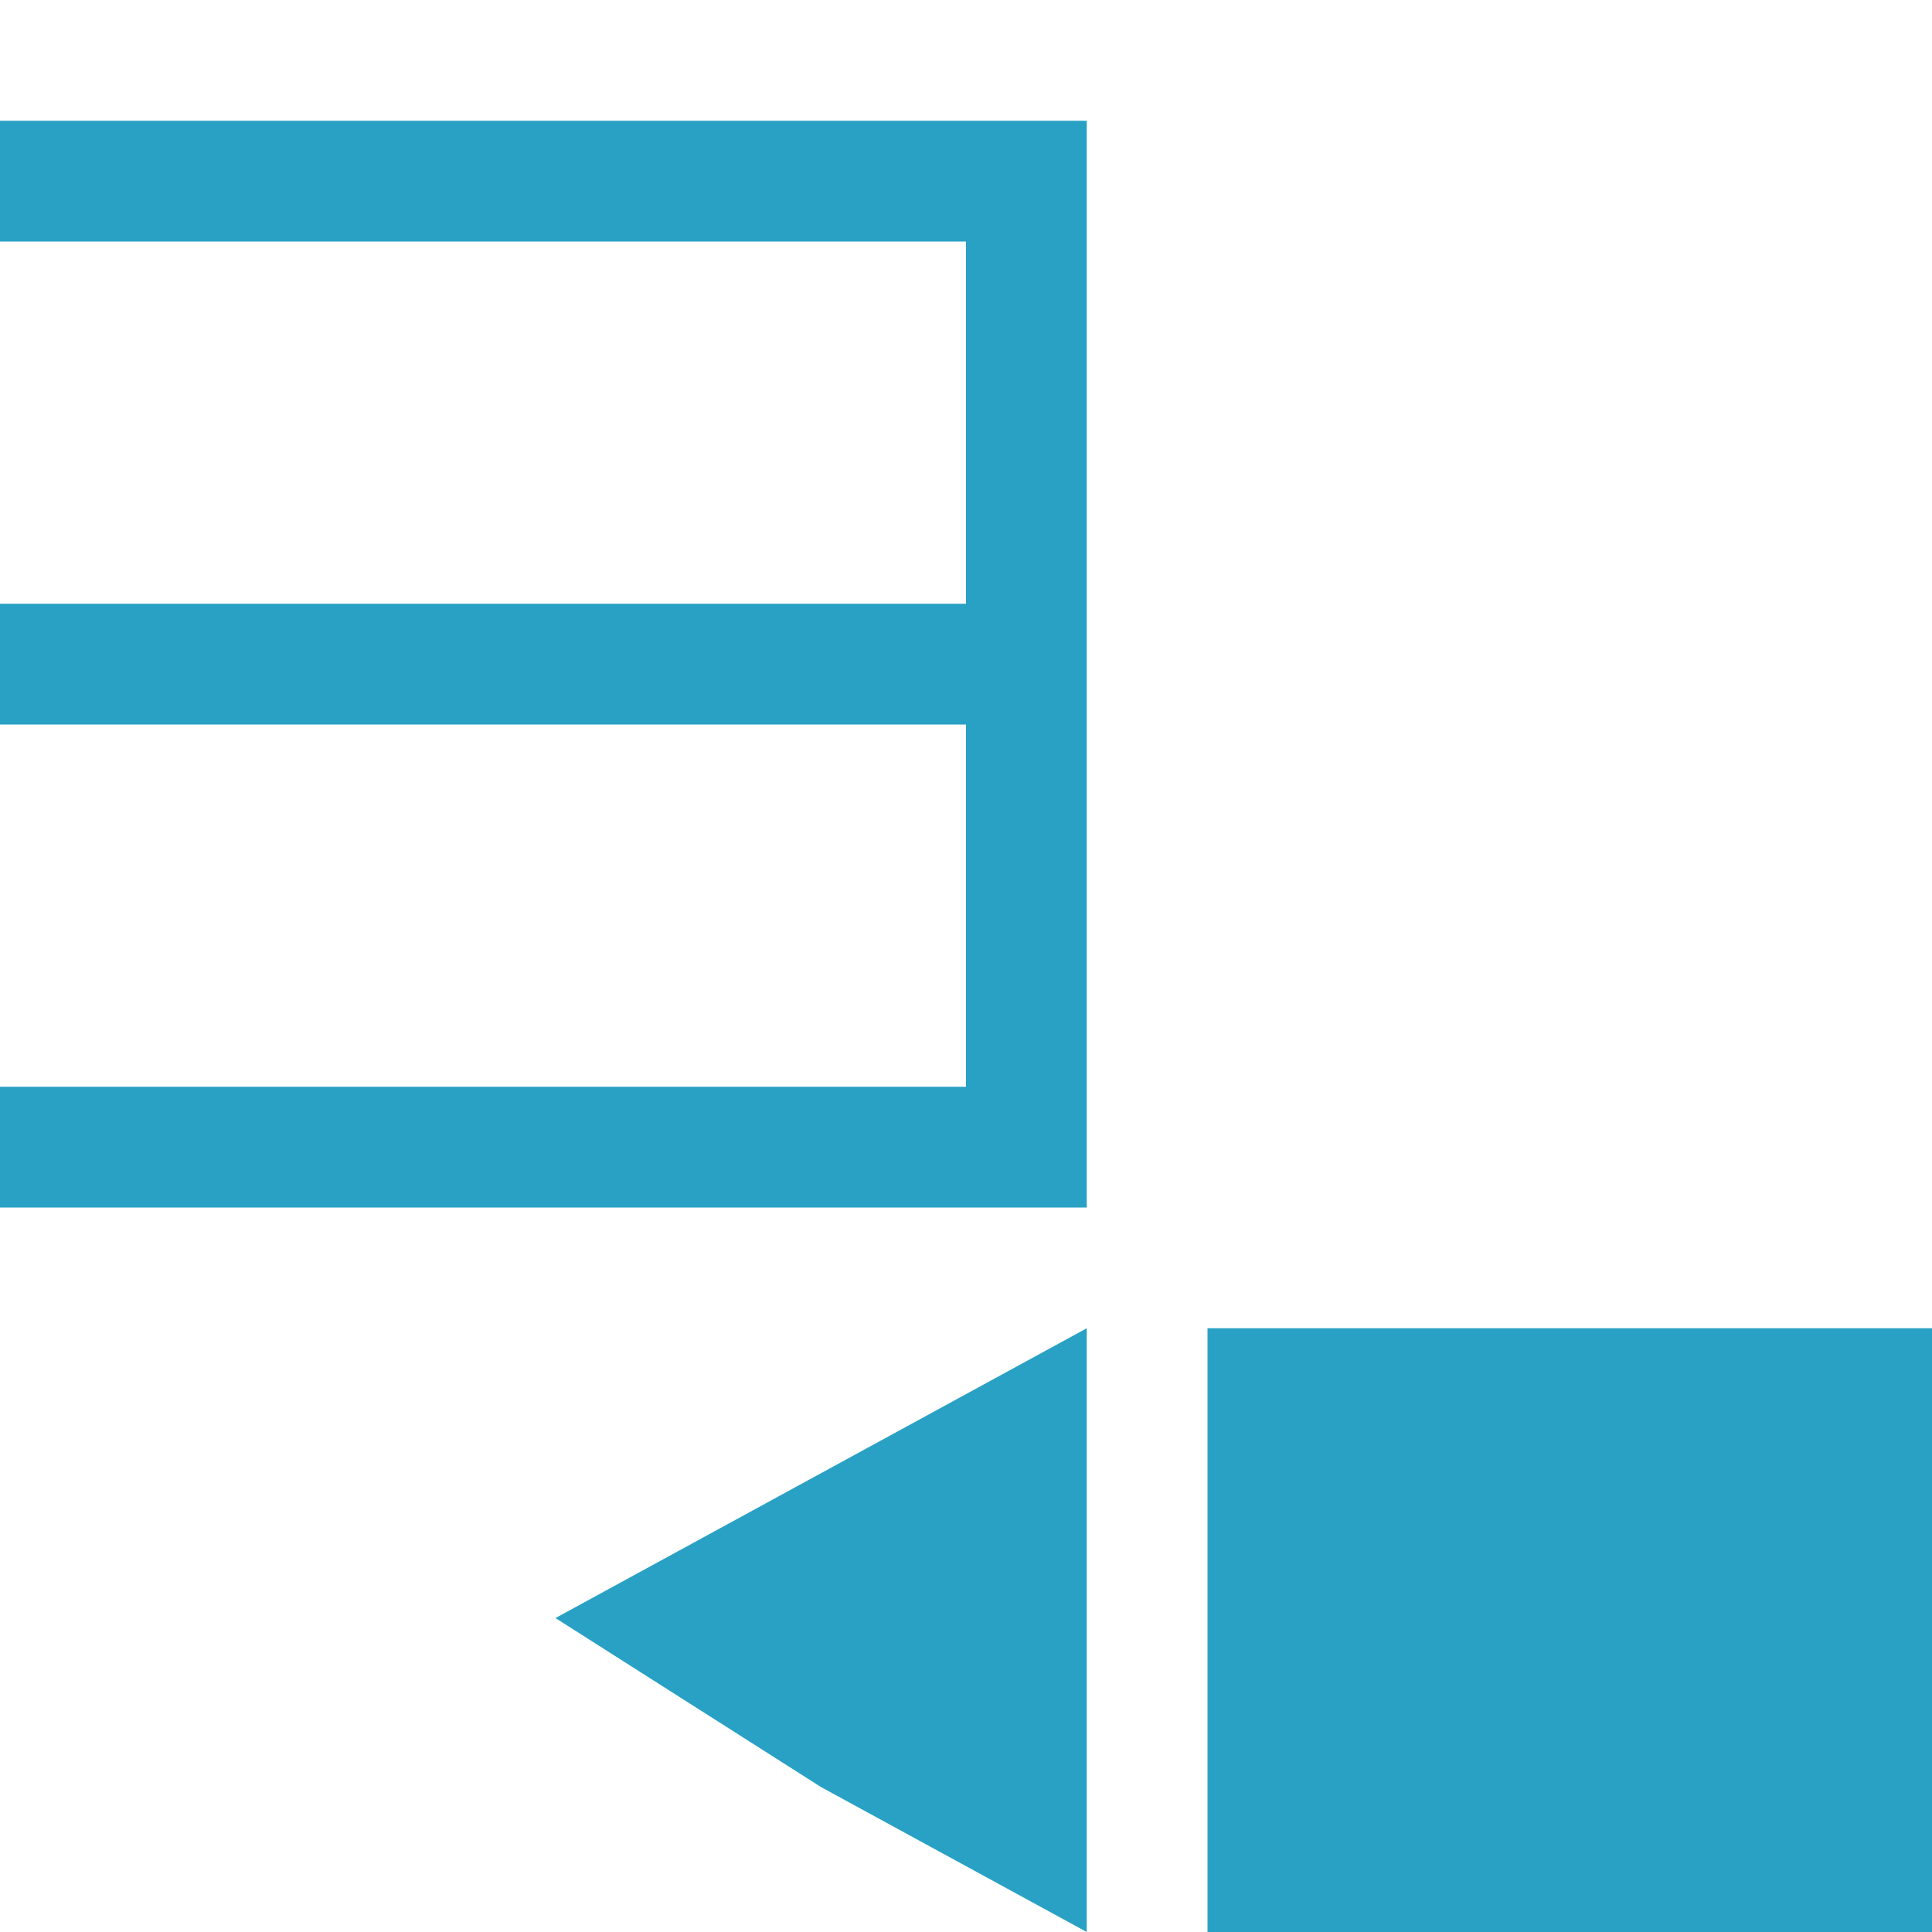
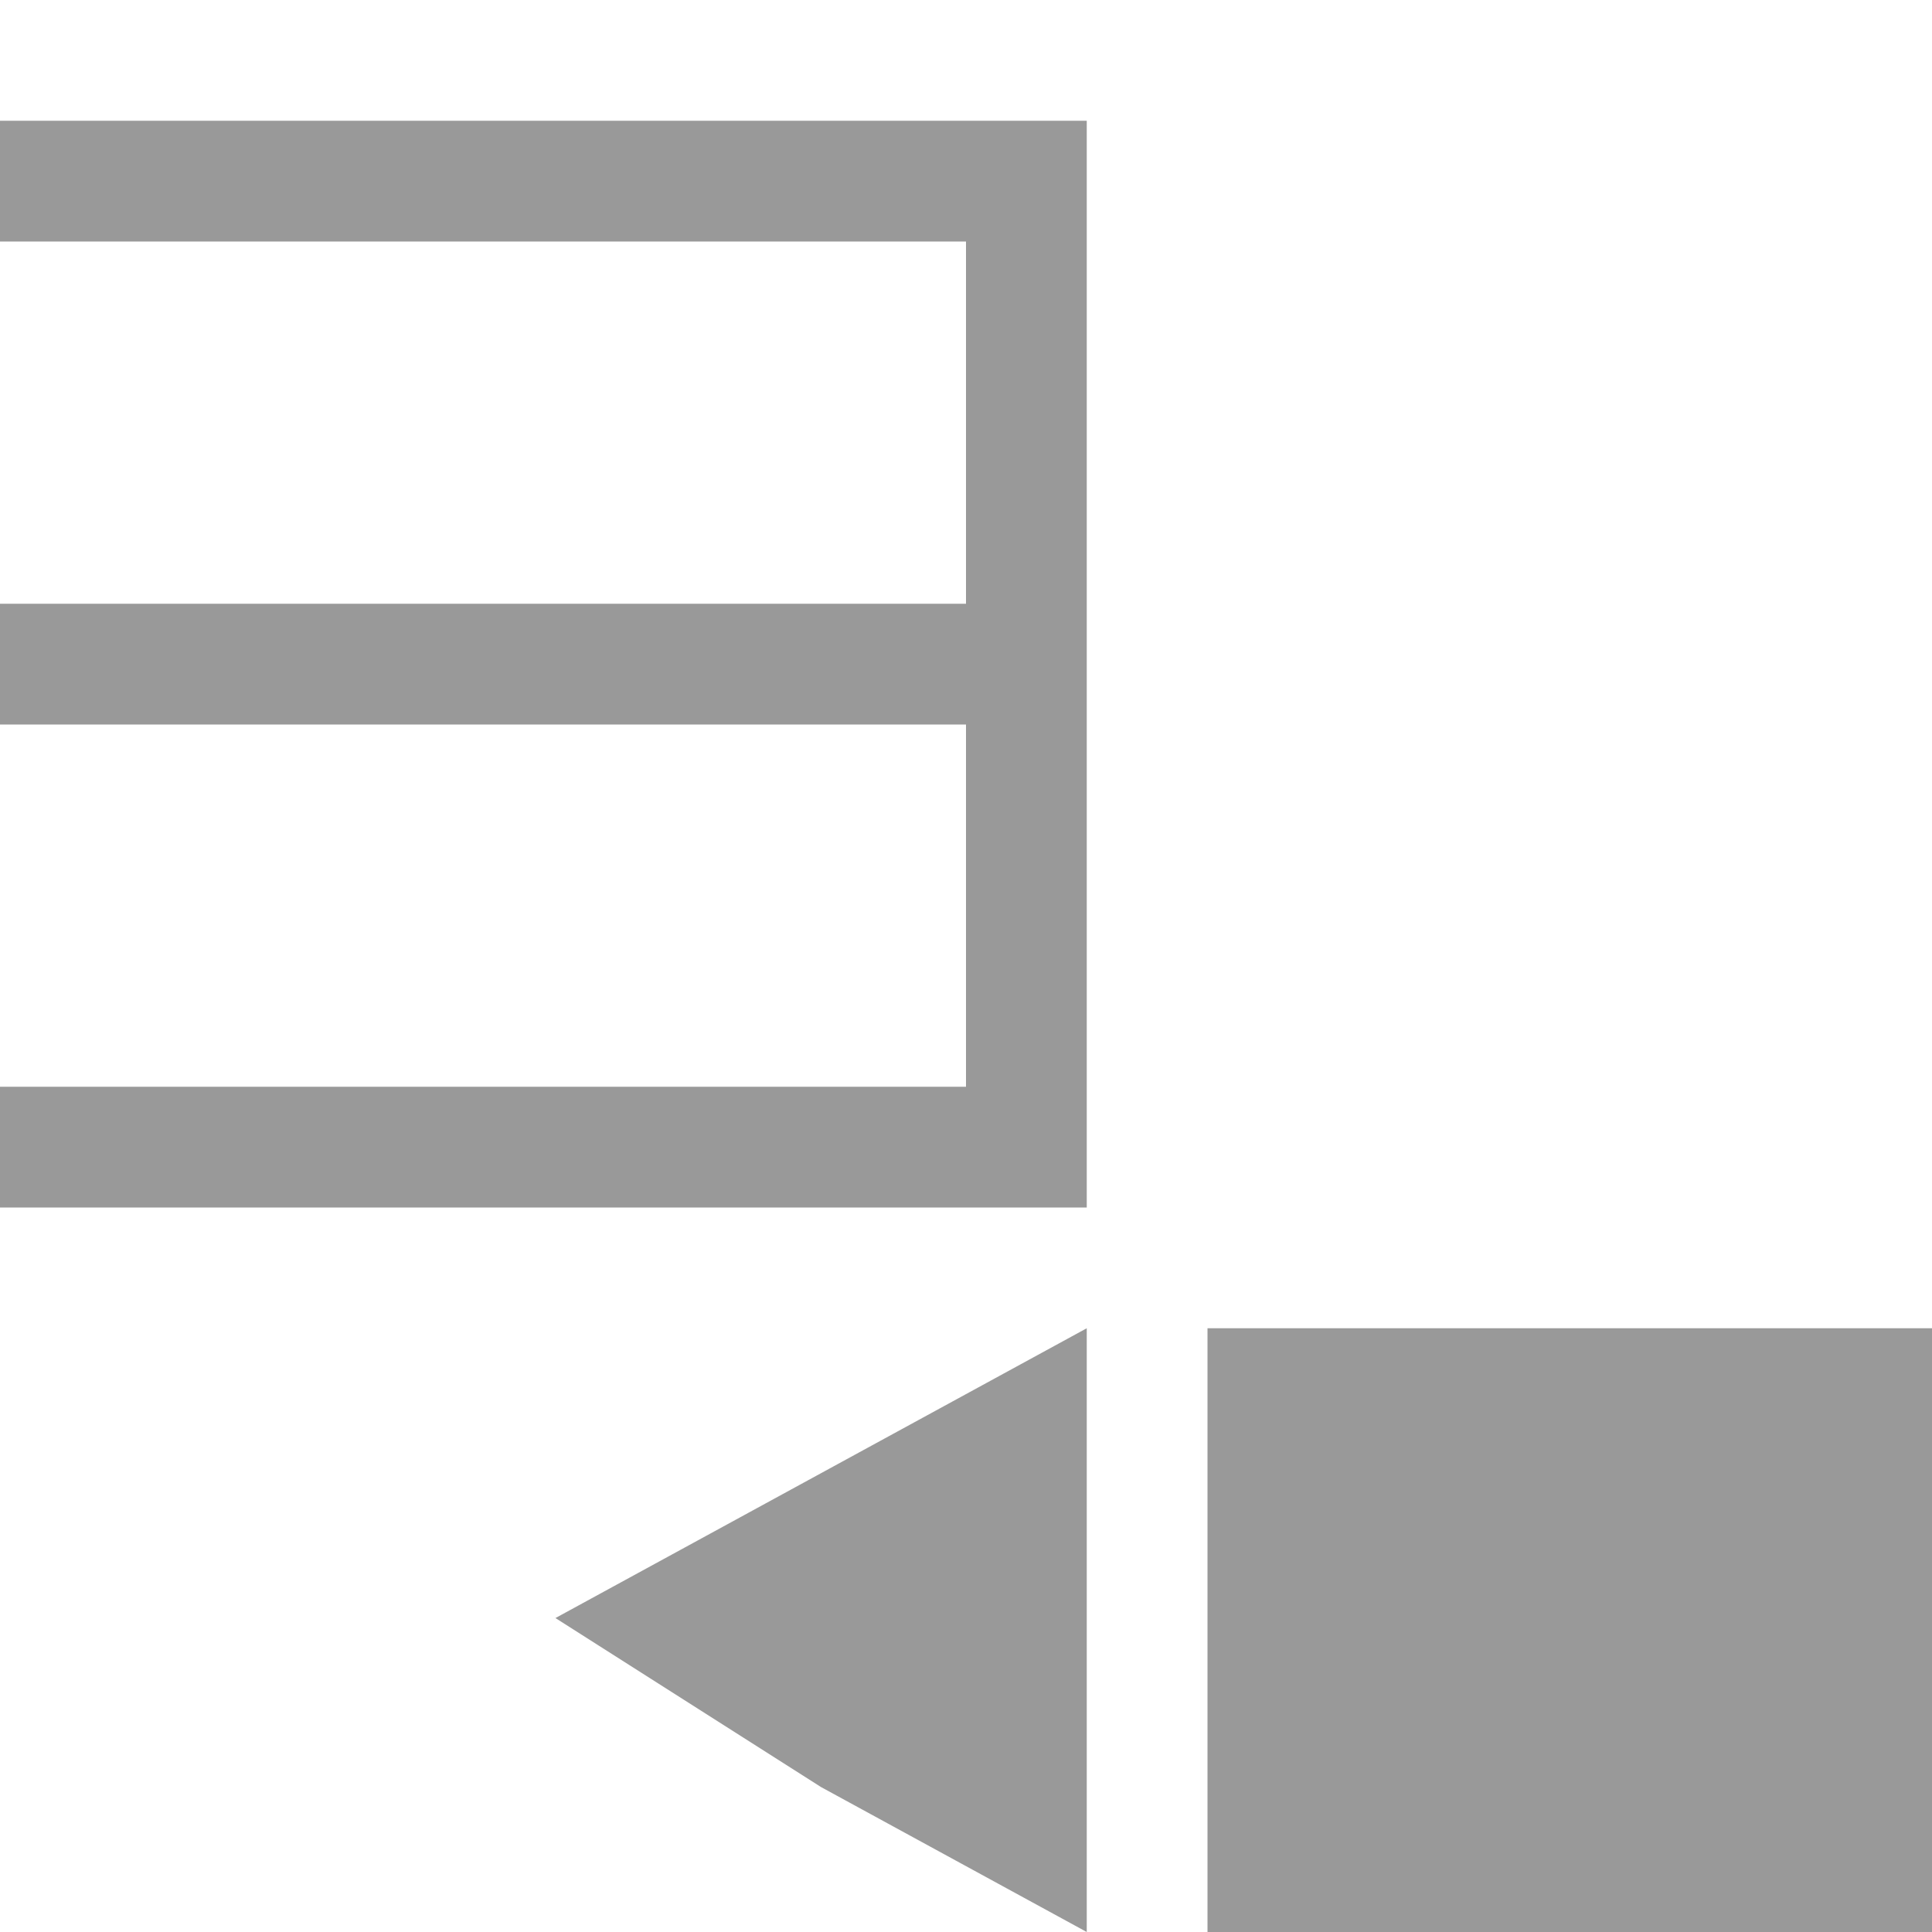
- <svg xmlns="http://www.w3.org/2000/svg" version="1.1" x="0px" y="0px" width="16px" height="16px" viewBox="0 -1 16 16" style="overflow:visible;enable-background:new 0 -1 16 16;" xml:space="preserve" preserveAspectRatio="xMinYMid meet">
-   <defs>
- </defs>
-   <path style="fill:#29a1c4;" d="M16,10v5h-6v-5H16z M6.8,13.8L9,15v-2.5V10l-2.2,1.2l-2.2,1.2L6.8,13.8z M0,0v1h8v3H0v1h8v3H0v1h9V0  H0z" />
+ <svg xmlns="http://www.w3.org/2000/svg" width="16" height="16" viewBox="0 -1 16 16" preserveAspectRatio="xMinYMid meet" overflow="visible" enable-background="new 0 -1 16 16">
+   <path d="M16 10v5h-6v-5h6zm-9.2 3.8l2.2 1.2v-5l-2.2 1.2-2.2 1.2 2.2 1.4zm-6.8-13.8v1h8v3h-8v1h8v3h-8v1h9v-9h-9z" fill="#999" />
</svg>
